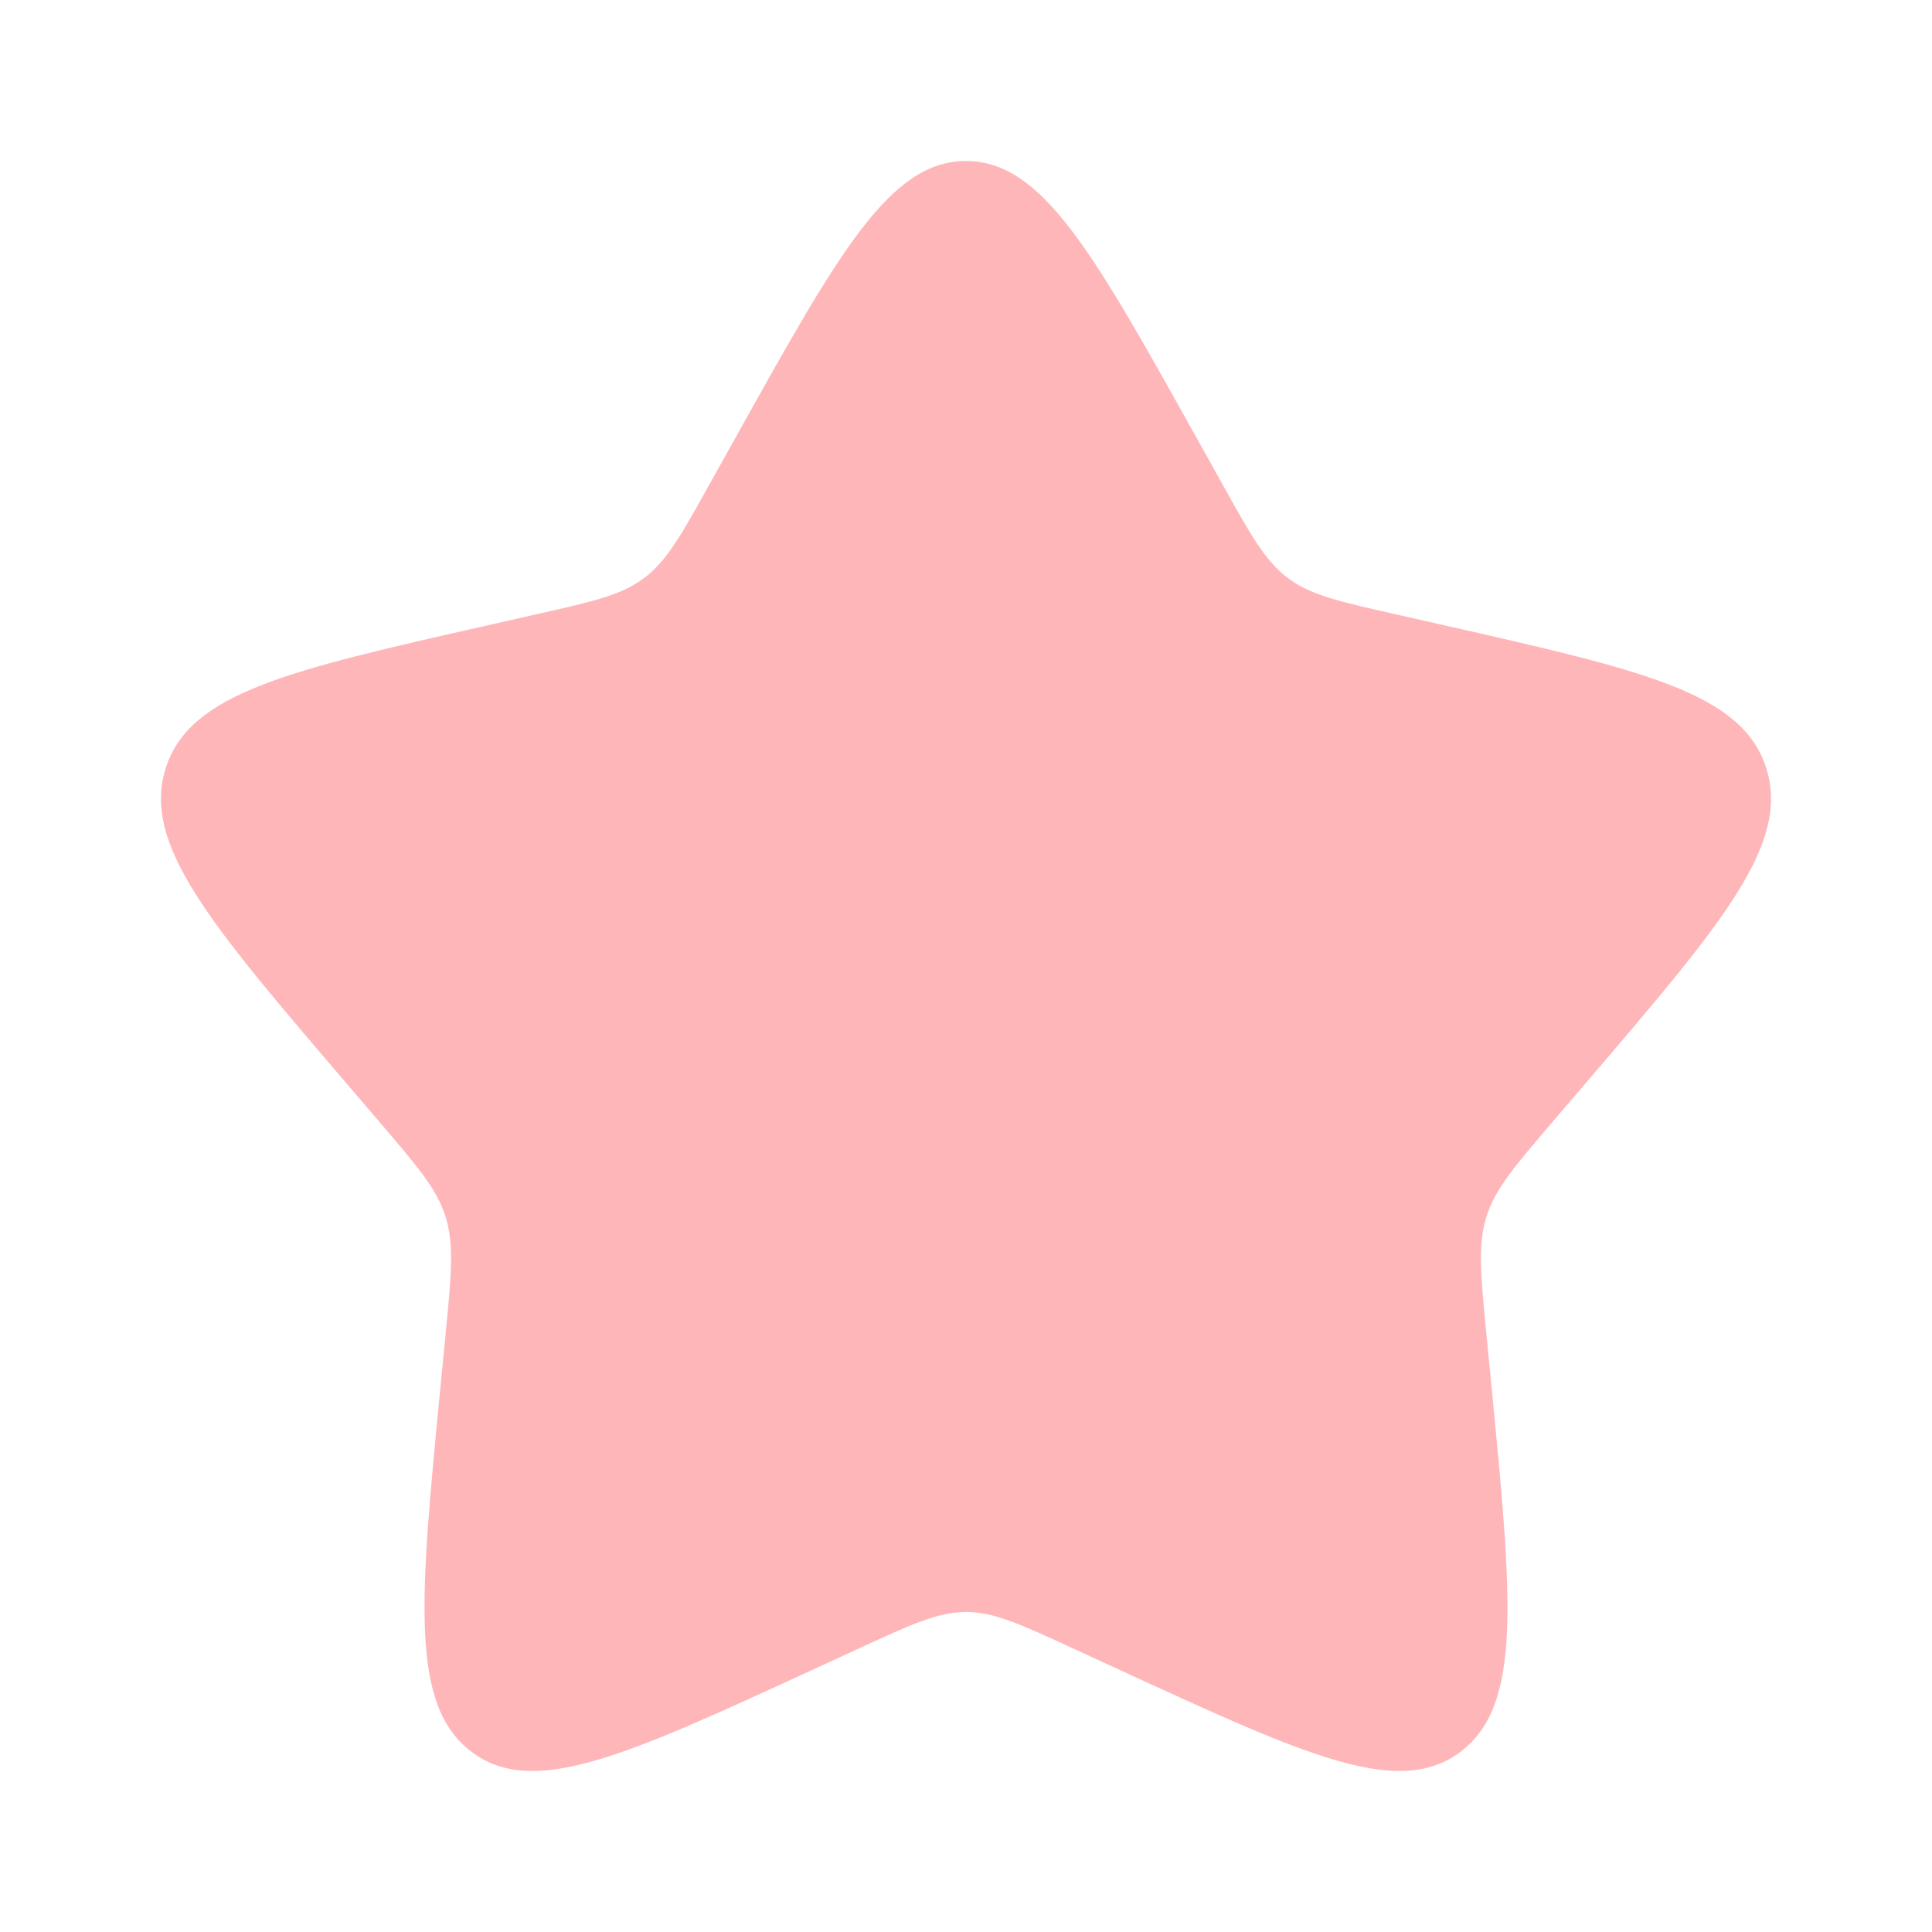
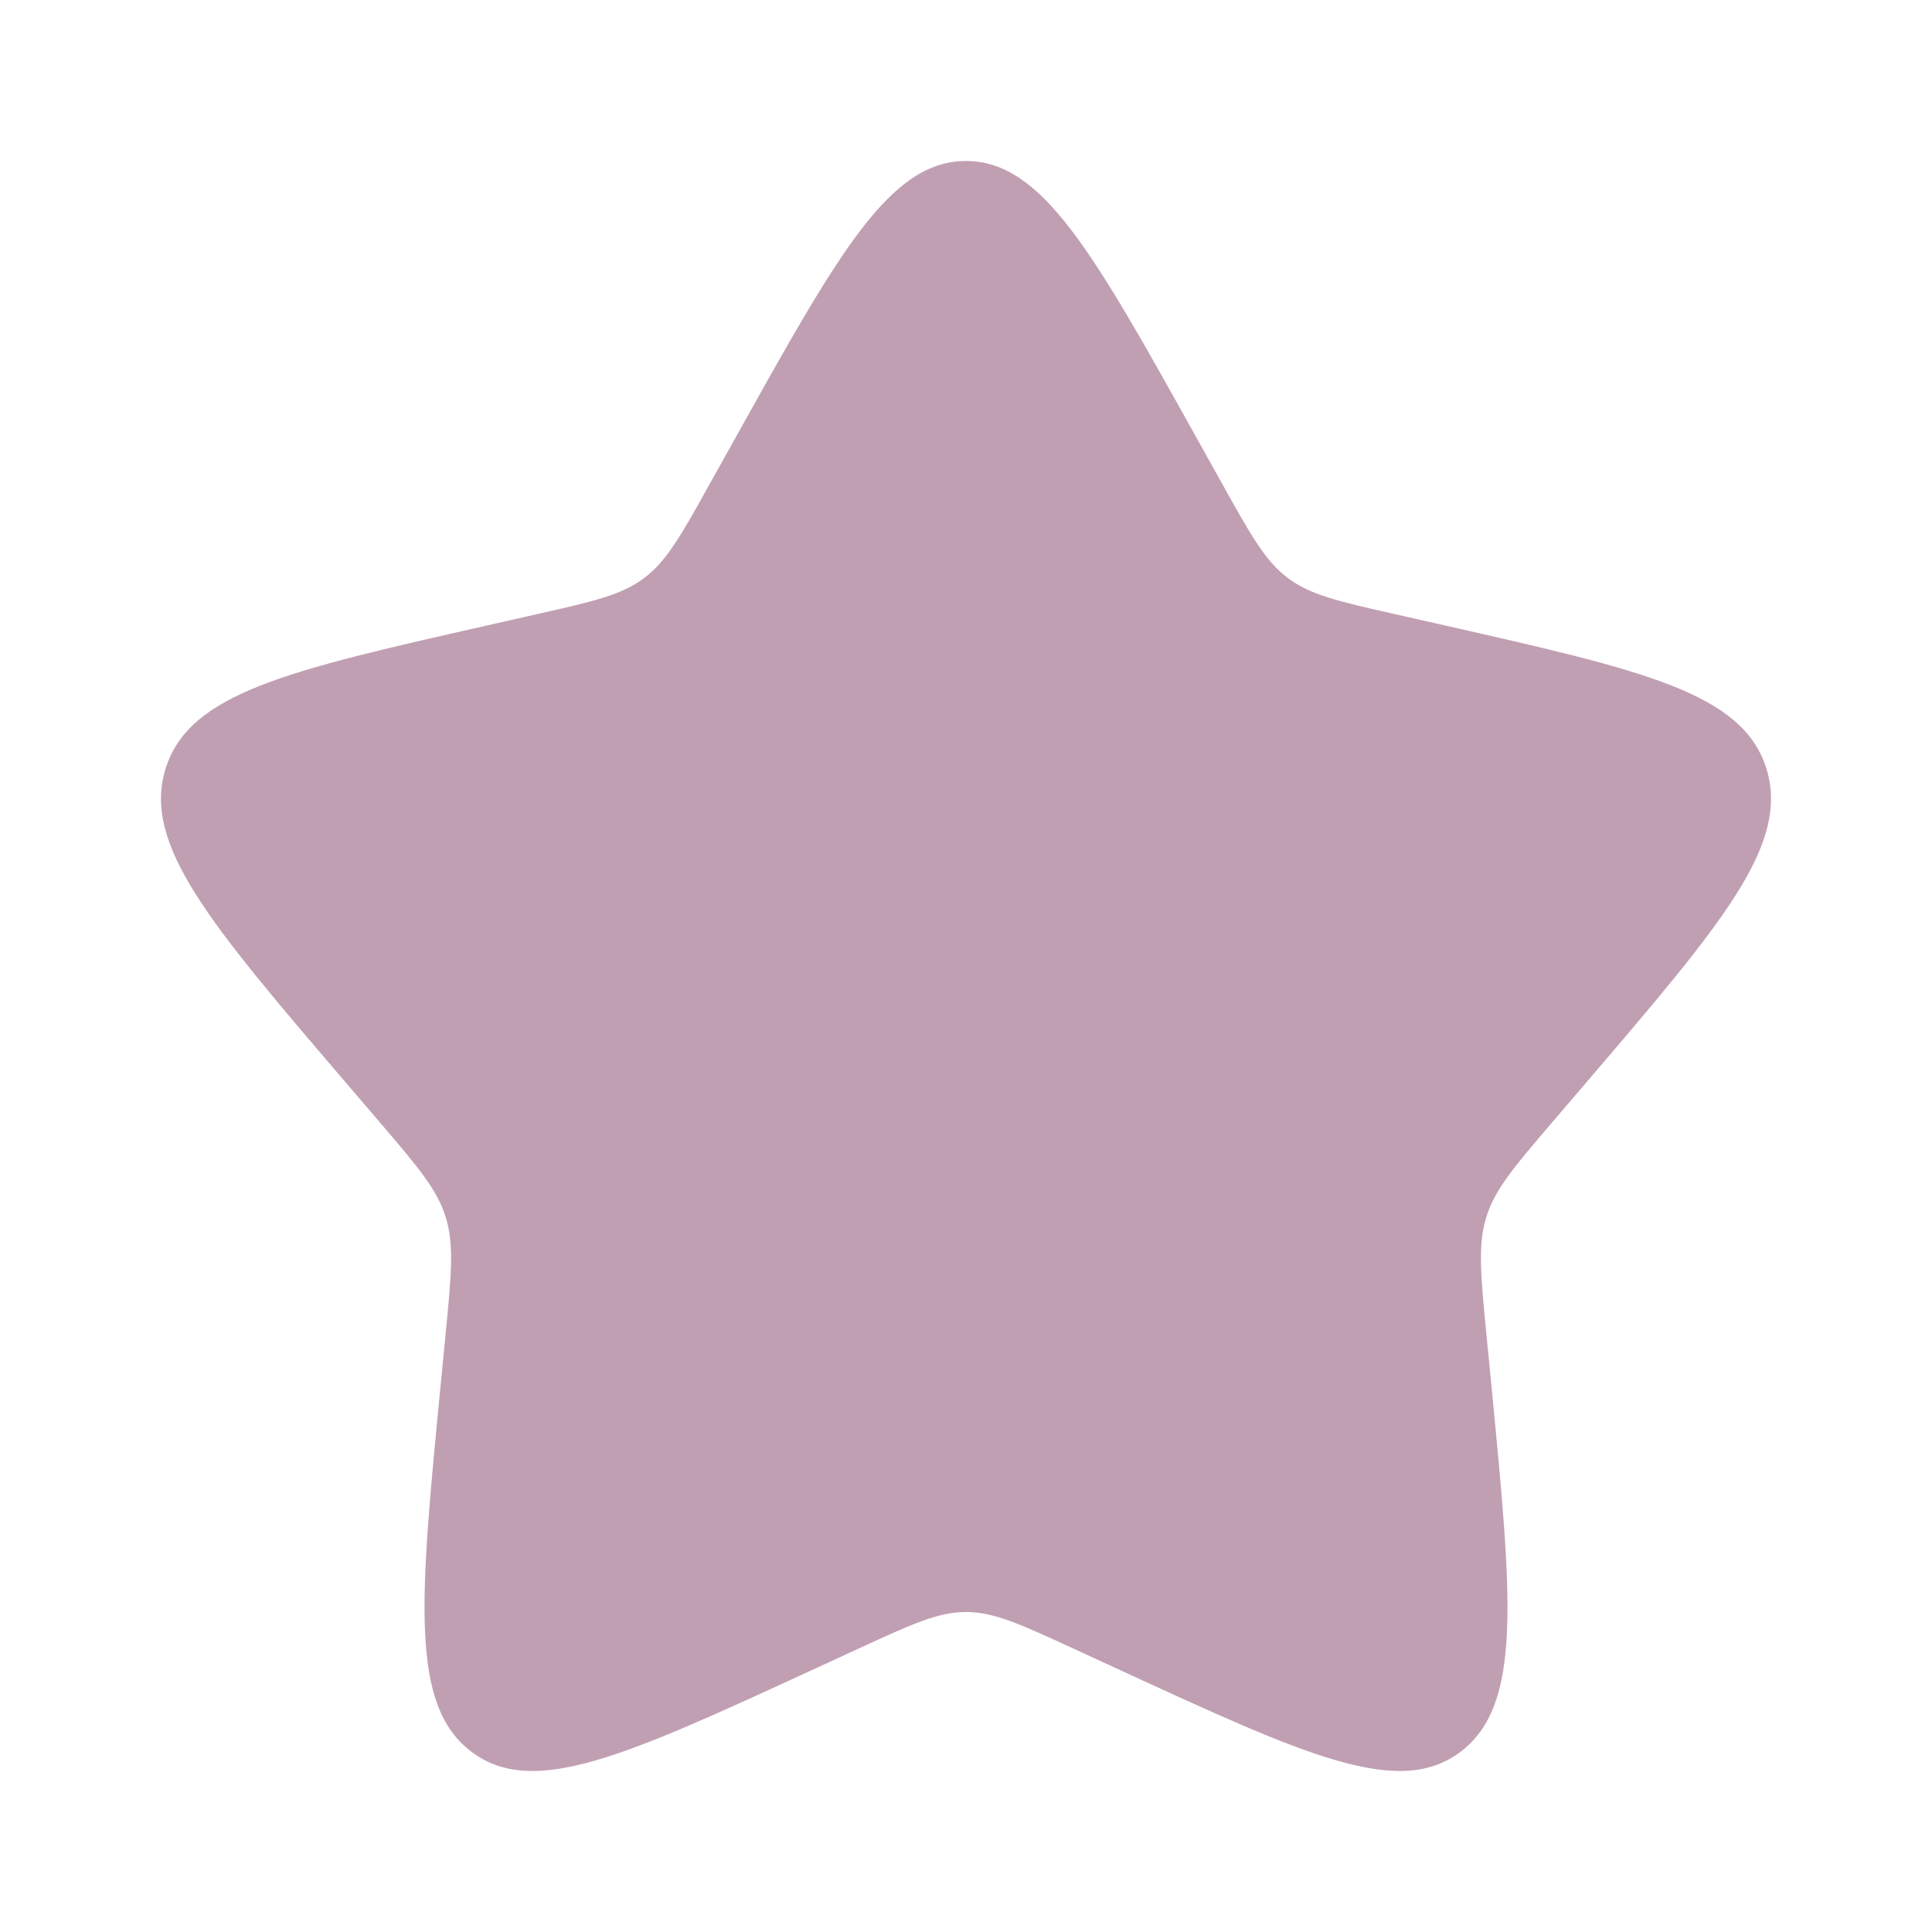
<svg xmlns="http://www.w3.org/2000/svg" width="800px" height="800px" viewBox="0 0 24 24" fill="none">
  <g id="SVGRepo_bgCarrier" stroke-width="0" />
  <g id="SVGRepo_tracerCarrier" stroke-linecap="round" stroke-linejoin="round" />
  <g id="SVGRepo_iconCarrier">
-     <path d="M9.153 5.408C10.42 3.136 11.053 2 12 2C12.947 2 13.58 3.136 14.847 5.408L15.175 5.996C15.534 6.642 15.714 6.965 15.995 7.178C16.276 7.391 16.625 7.47 17.324 7.628L17.96 7.772C20.42 8.329 21.65 8.607 21.943 9.548C22.235 10.489 21.397 11.469 19.72 13.43L19.286 13.937C18.81 14.494 18.571 14.773 18.464 15.118C18.357 15.462 18.393 15.834 18.465 16.578L18.531 17.254C18.784 19.871 18.911 21.179 18.145 21.76C17.379 22.342 16.227 21.811 13.924 20.751L13.329 20.477C12.674 20.175 12.347 20.025 12 20.025C11.653 20.025 11.326 20.175 10.671 20.477L10.076 20.751C7.773 21.811 6.621 22.342 5.855 21.76C5.089 21.179 5.216 19.871 5.469 17.254L5.535 16.578C5.607 15.834 5.643 15.462 5.536 15.118C5.429 14.773 5.19 14.494 4.714 13.937L4.28 13.43C2.603 11.469 1.765 10.489 2.057 9.548C2.35 8.607 3.58 8.329 6.04 7.772L6.676 7.628C7.375 7.47 7.724 7.391 8.005 7.178C8.286 6.965 8.466 6.642 8.825 5.996L9.153 5.408Z" fill="#ffb6b9" />
+     <path d="M9.153 5.408C10.42 3.136 11.053 2 12 2C12.947 2 13.58 3.136 14.847 5.408L15.175 5.996C15.534 6.642 15.714 6.965 15.995 7.178C16.276 7.391 16.625 7.47 17.324 7.628L17.96 7.772C20.42 8.329 21.65 8.607 21.943 9.548C22.235 10.489 21.397 11.469 19.72 13.43L19.286 13.937C18.81 14.494 18.571 14.773 18.464 15.118C18.357 15.462 18.393 15.834 18.465 16.578L18.531 17.254C18.784 19.871 18.911 21.179 18.145 21.76C17.379 22.342 16.227 21.811 13.924 20.751L13.329 20.477C12.674 20.175 12.347 20.025 12 20.025C11.653 20.025 11.326 20.175 10.671 20.477L10.076 20.751C7.773 21.811 6.621 22.342 5.855 21.76C5.089 21.179 5.216 19.871 5.469 17.254L5.535 16.578C5.607 15.834 5.643 15.462 5.536 15.118C5.429 14.773 5.19 14.494 4.714 13.937L4.28 13.43C2.603 11.469 1.765 10.489 2.057 9.548C2.35 8.607 3.58 8.329 6.04 7.772L6.676 7.628C7.375 7.47 7.724 7.391 8.005 7.178C8.286 6.965 8.466 6.642 8.825 5.996L9.153 5.408Z" fill="#c19fb3" />
  </g>
</svg>
